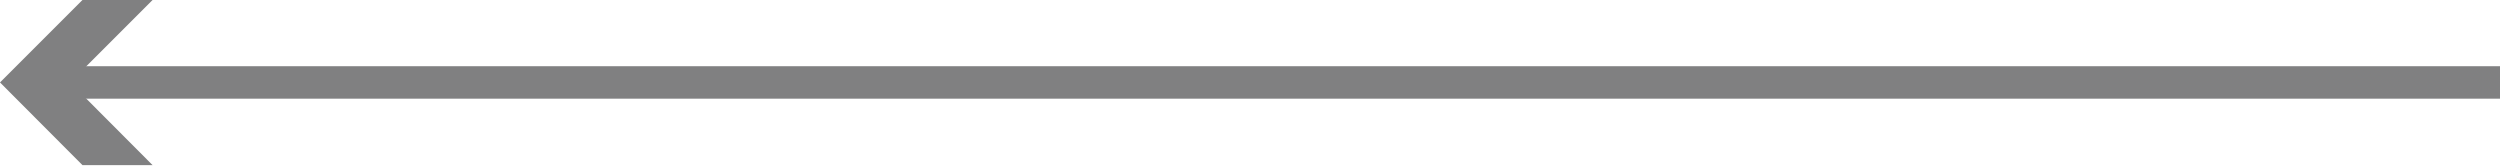
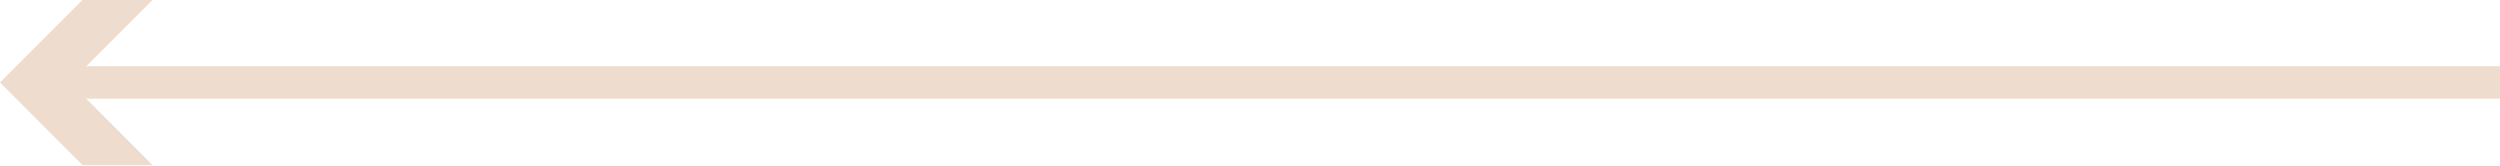
<svg xmlns="http://www.w3.org/2000/svg" viewBox="0 0 115.53 7.63">
  <defs>
-     <style>.cls-1{fill:none;stroke:#808081;stroke-miterlimit:10;stroke-width:1.5px;}.cls-2{fill:#808081;}</style>
+     <style>.cls-1{fill:none;stroke:#eeddce;stroke-miterlimit:10;stroke-width:1.5px;}.cls-2{fill:#eeddce;}</style>
  </defs>
  <g id="Layer_2" data-name="Layer 2">
    <g id="Layer_9" data-name="Layer 9">
      <line class="cls-1" x1="115.53" y1="3.81" x2="2.57" y2="3.81" />
      <polygon class="cls-2" points="7.05 0 3.24 3.81 7.05 7.63 3.81 7.63 0 3.81 3.81 0 7.05 0" />
    </g>
  </g>
</svg>
